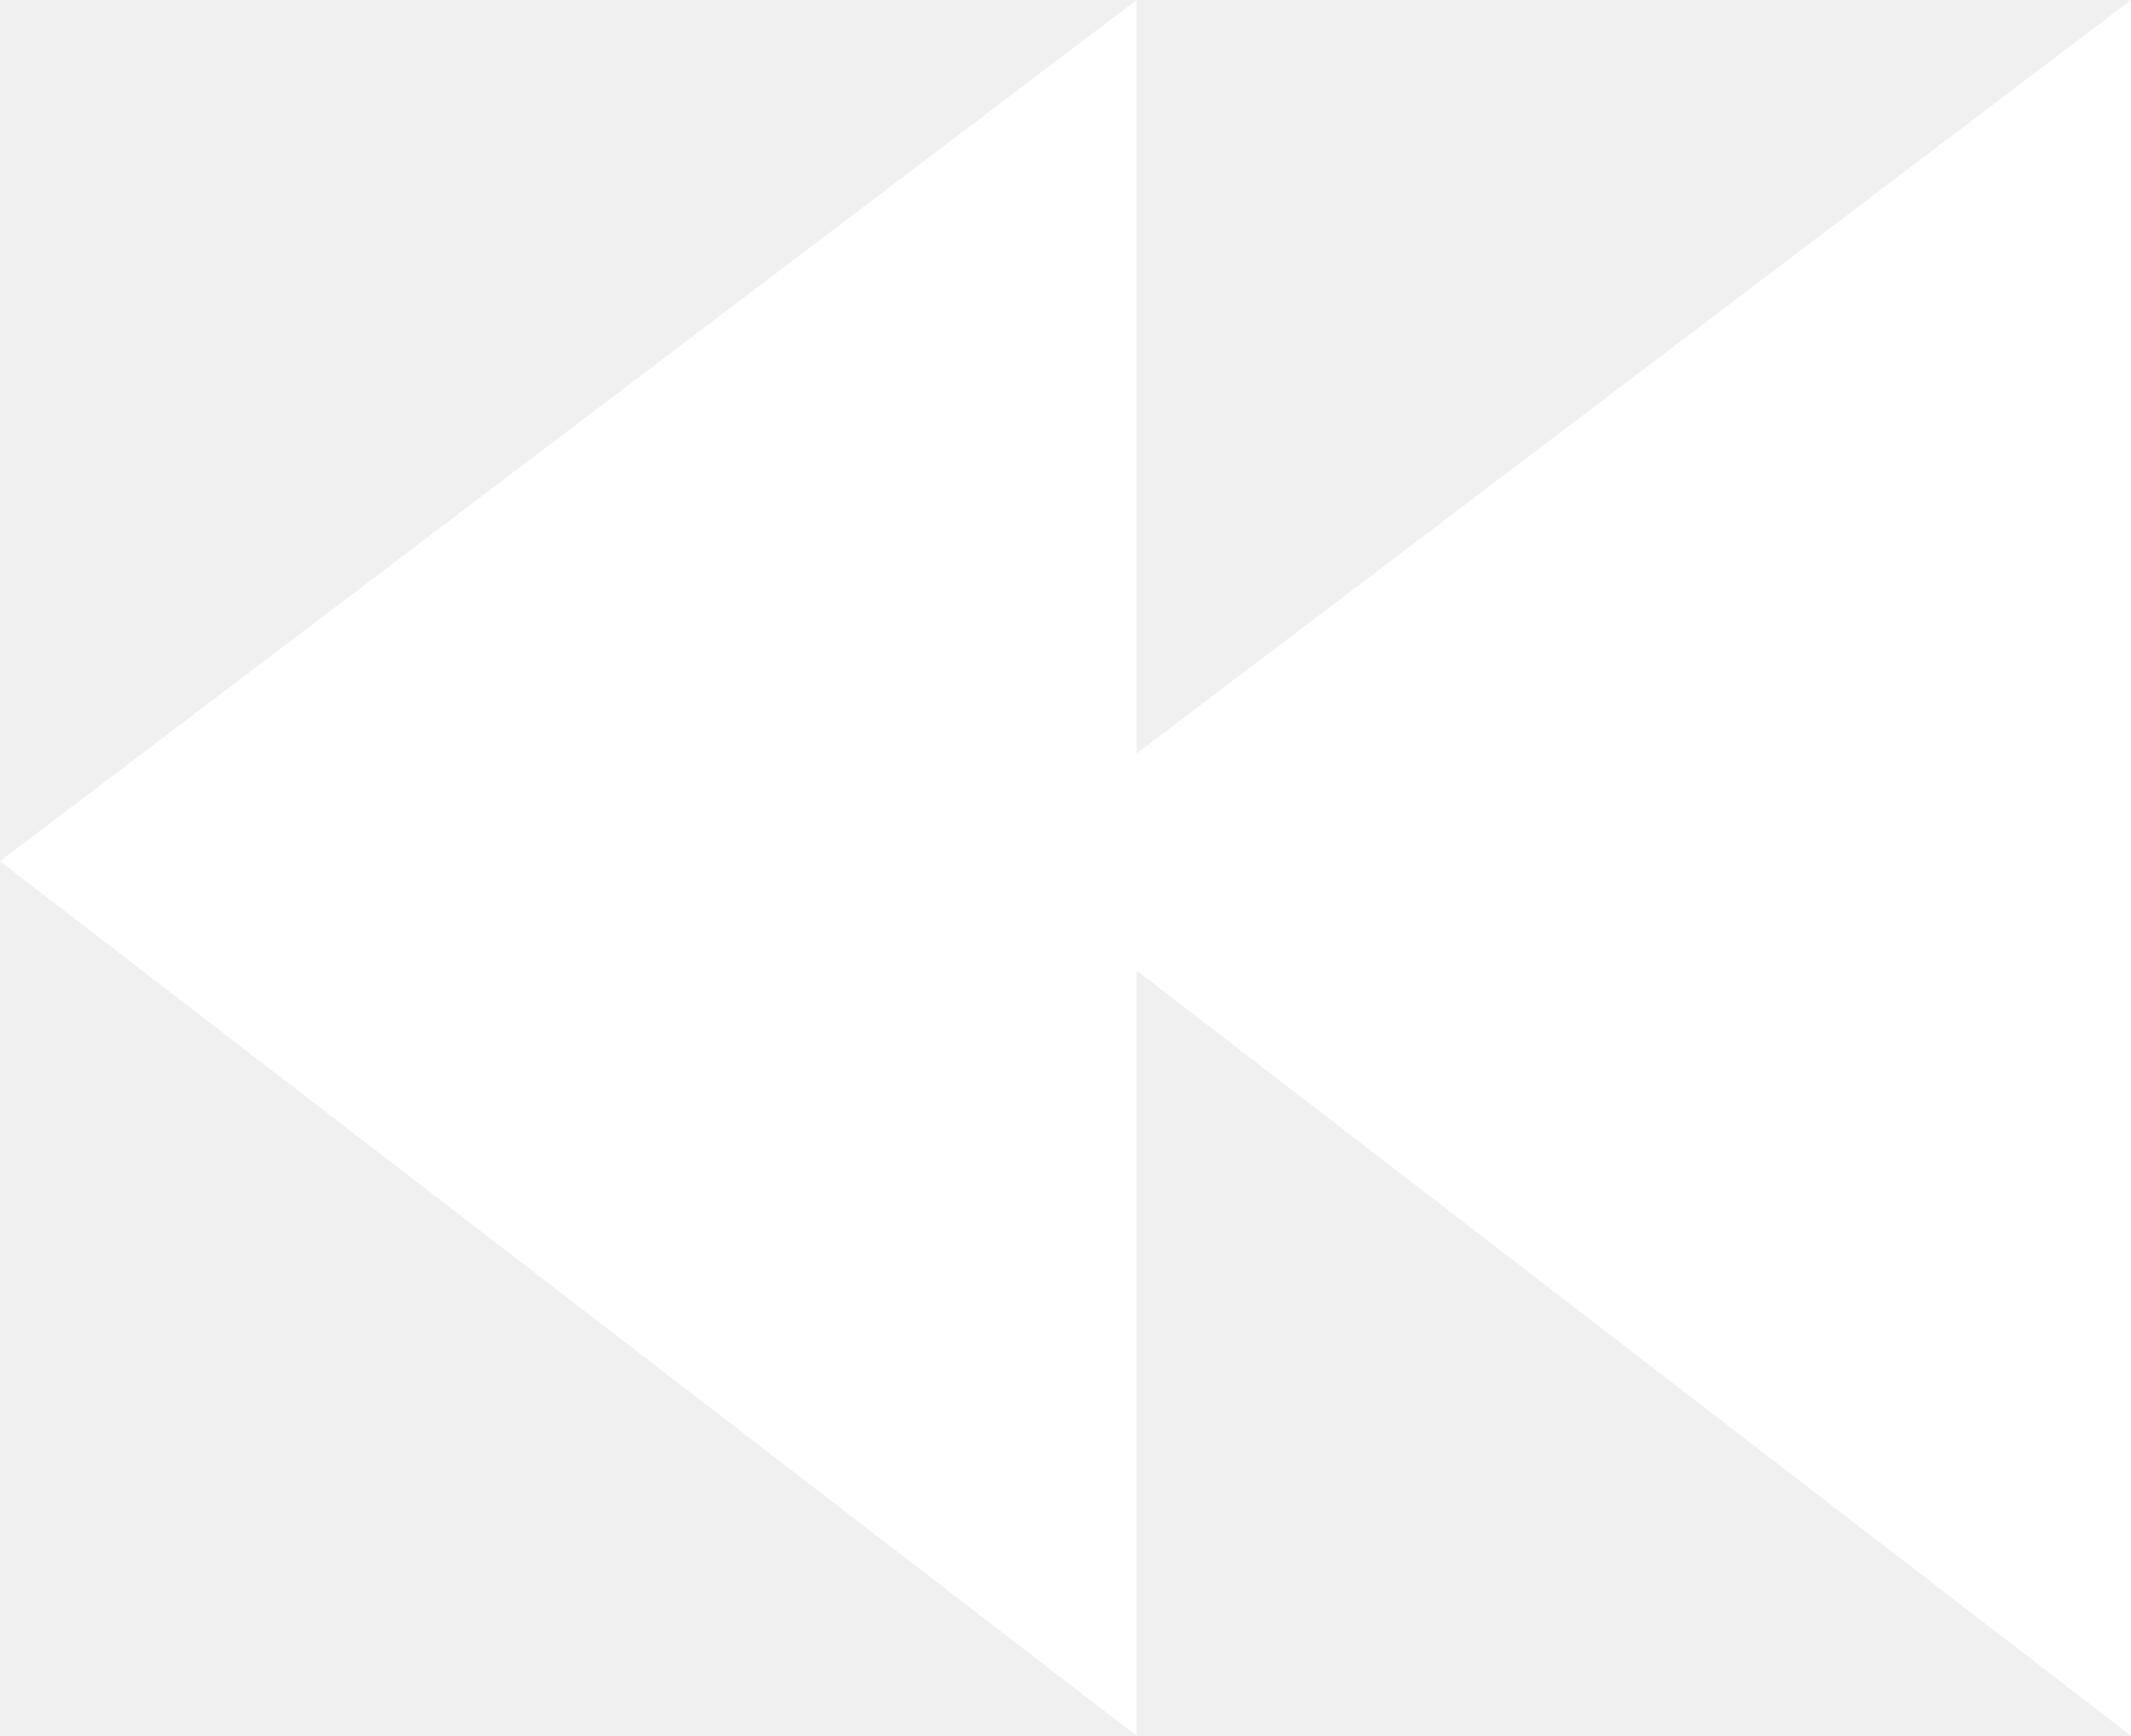
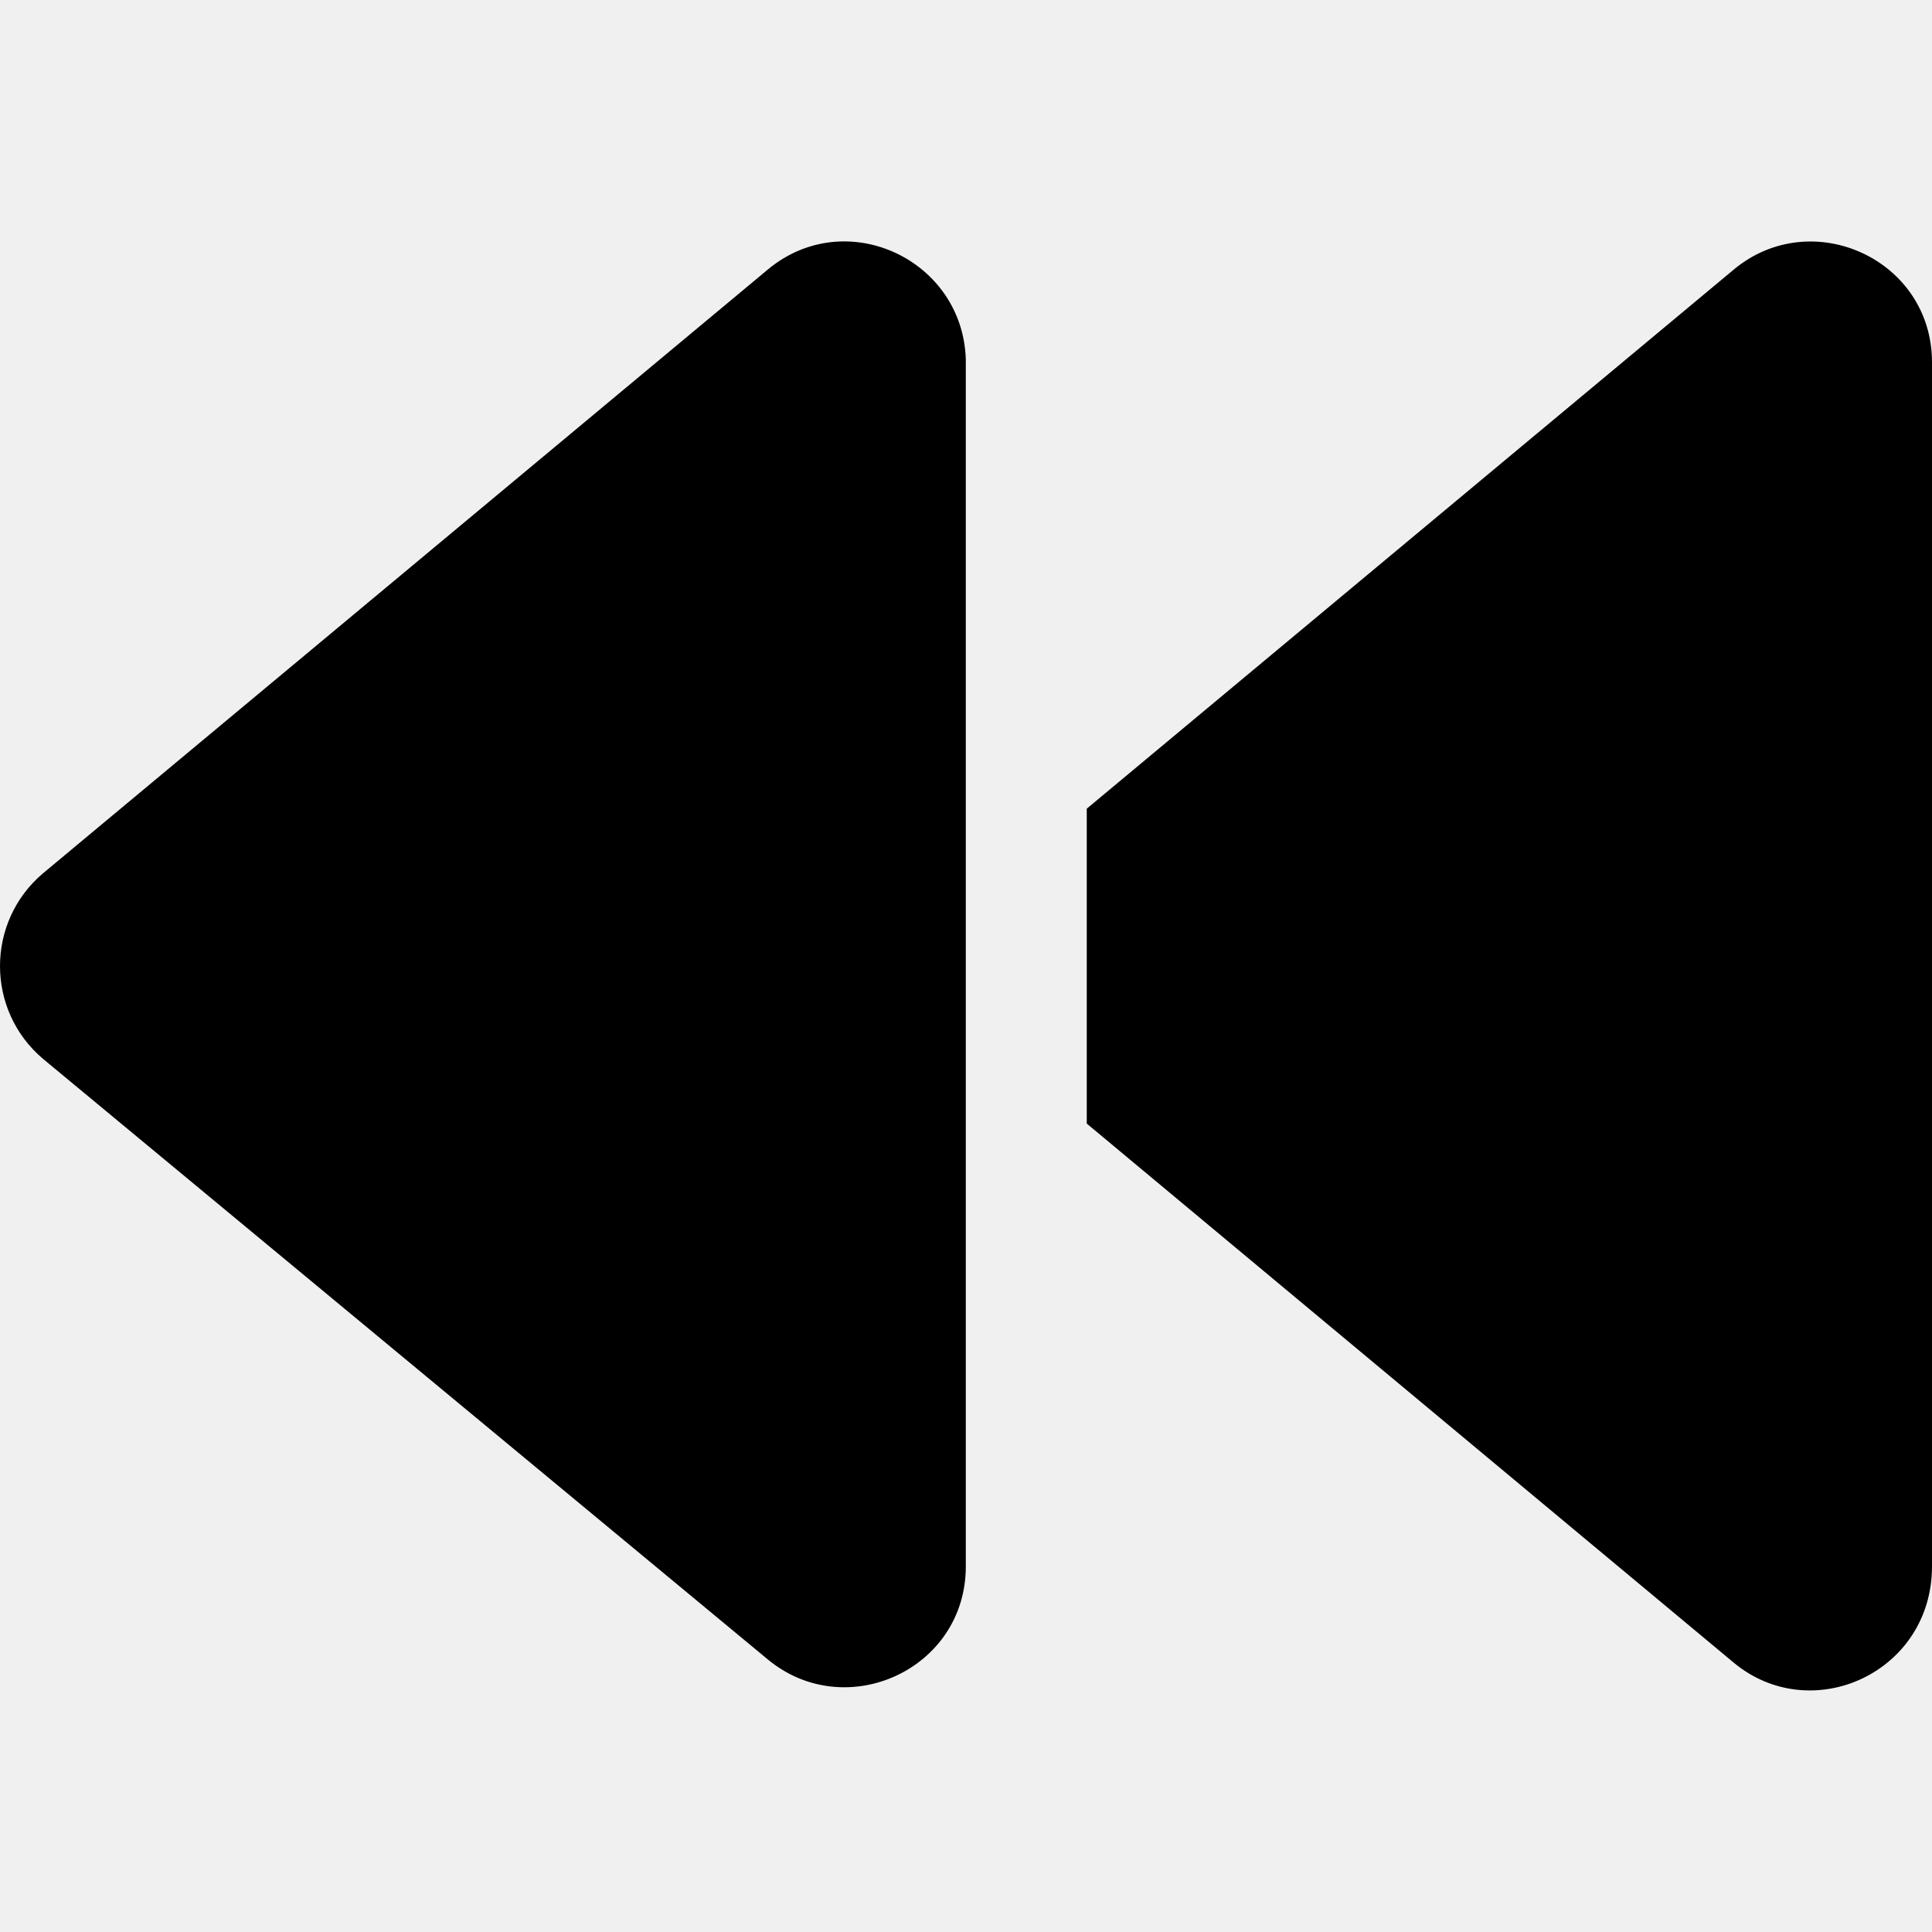
- <svg xmlns="http://www.w3.org/2000/svg" version="1.1" id="Layer_1" x="0px" y="0px" viewBox="0 0 122.88 100.11" style="enable-background:new 0 0 122.88 100.11" xml:space="preserve">
-   <style type="text/css">.st0{fill-rule:evenodd;clip-rule:evenodd;}</style>
-   <g>
-     <polygon class="st0" points="0,49.67 65.54,100.11 65.54,55.97 122.88,100.11 122.88,0 65.54,43.46 65.54,0 0,49.67" style="fill:white;" />
-   </g>
+ <svg xmlns="http://www.w3.org/2000/svg" viewBox="0 0 512 512">
+   <path d="M459.5 71.41l-171.5 142.9v83.45l171.5 142.9C480.1 457.7 512 443.3 512 415.1V96.03C512 68.66 480.1 54.28 459.5 71.41zM203.5 71.41L11.44 231.4c-15.25 12.87-15.25 36.37 0 49.24l192 159.1c20.63 17.12 52.51 2.749 52.51-24.62v-319.9C255.1 68.66 224.1 54.28 203.5 71.41z" />
</svg>
